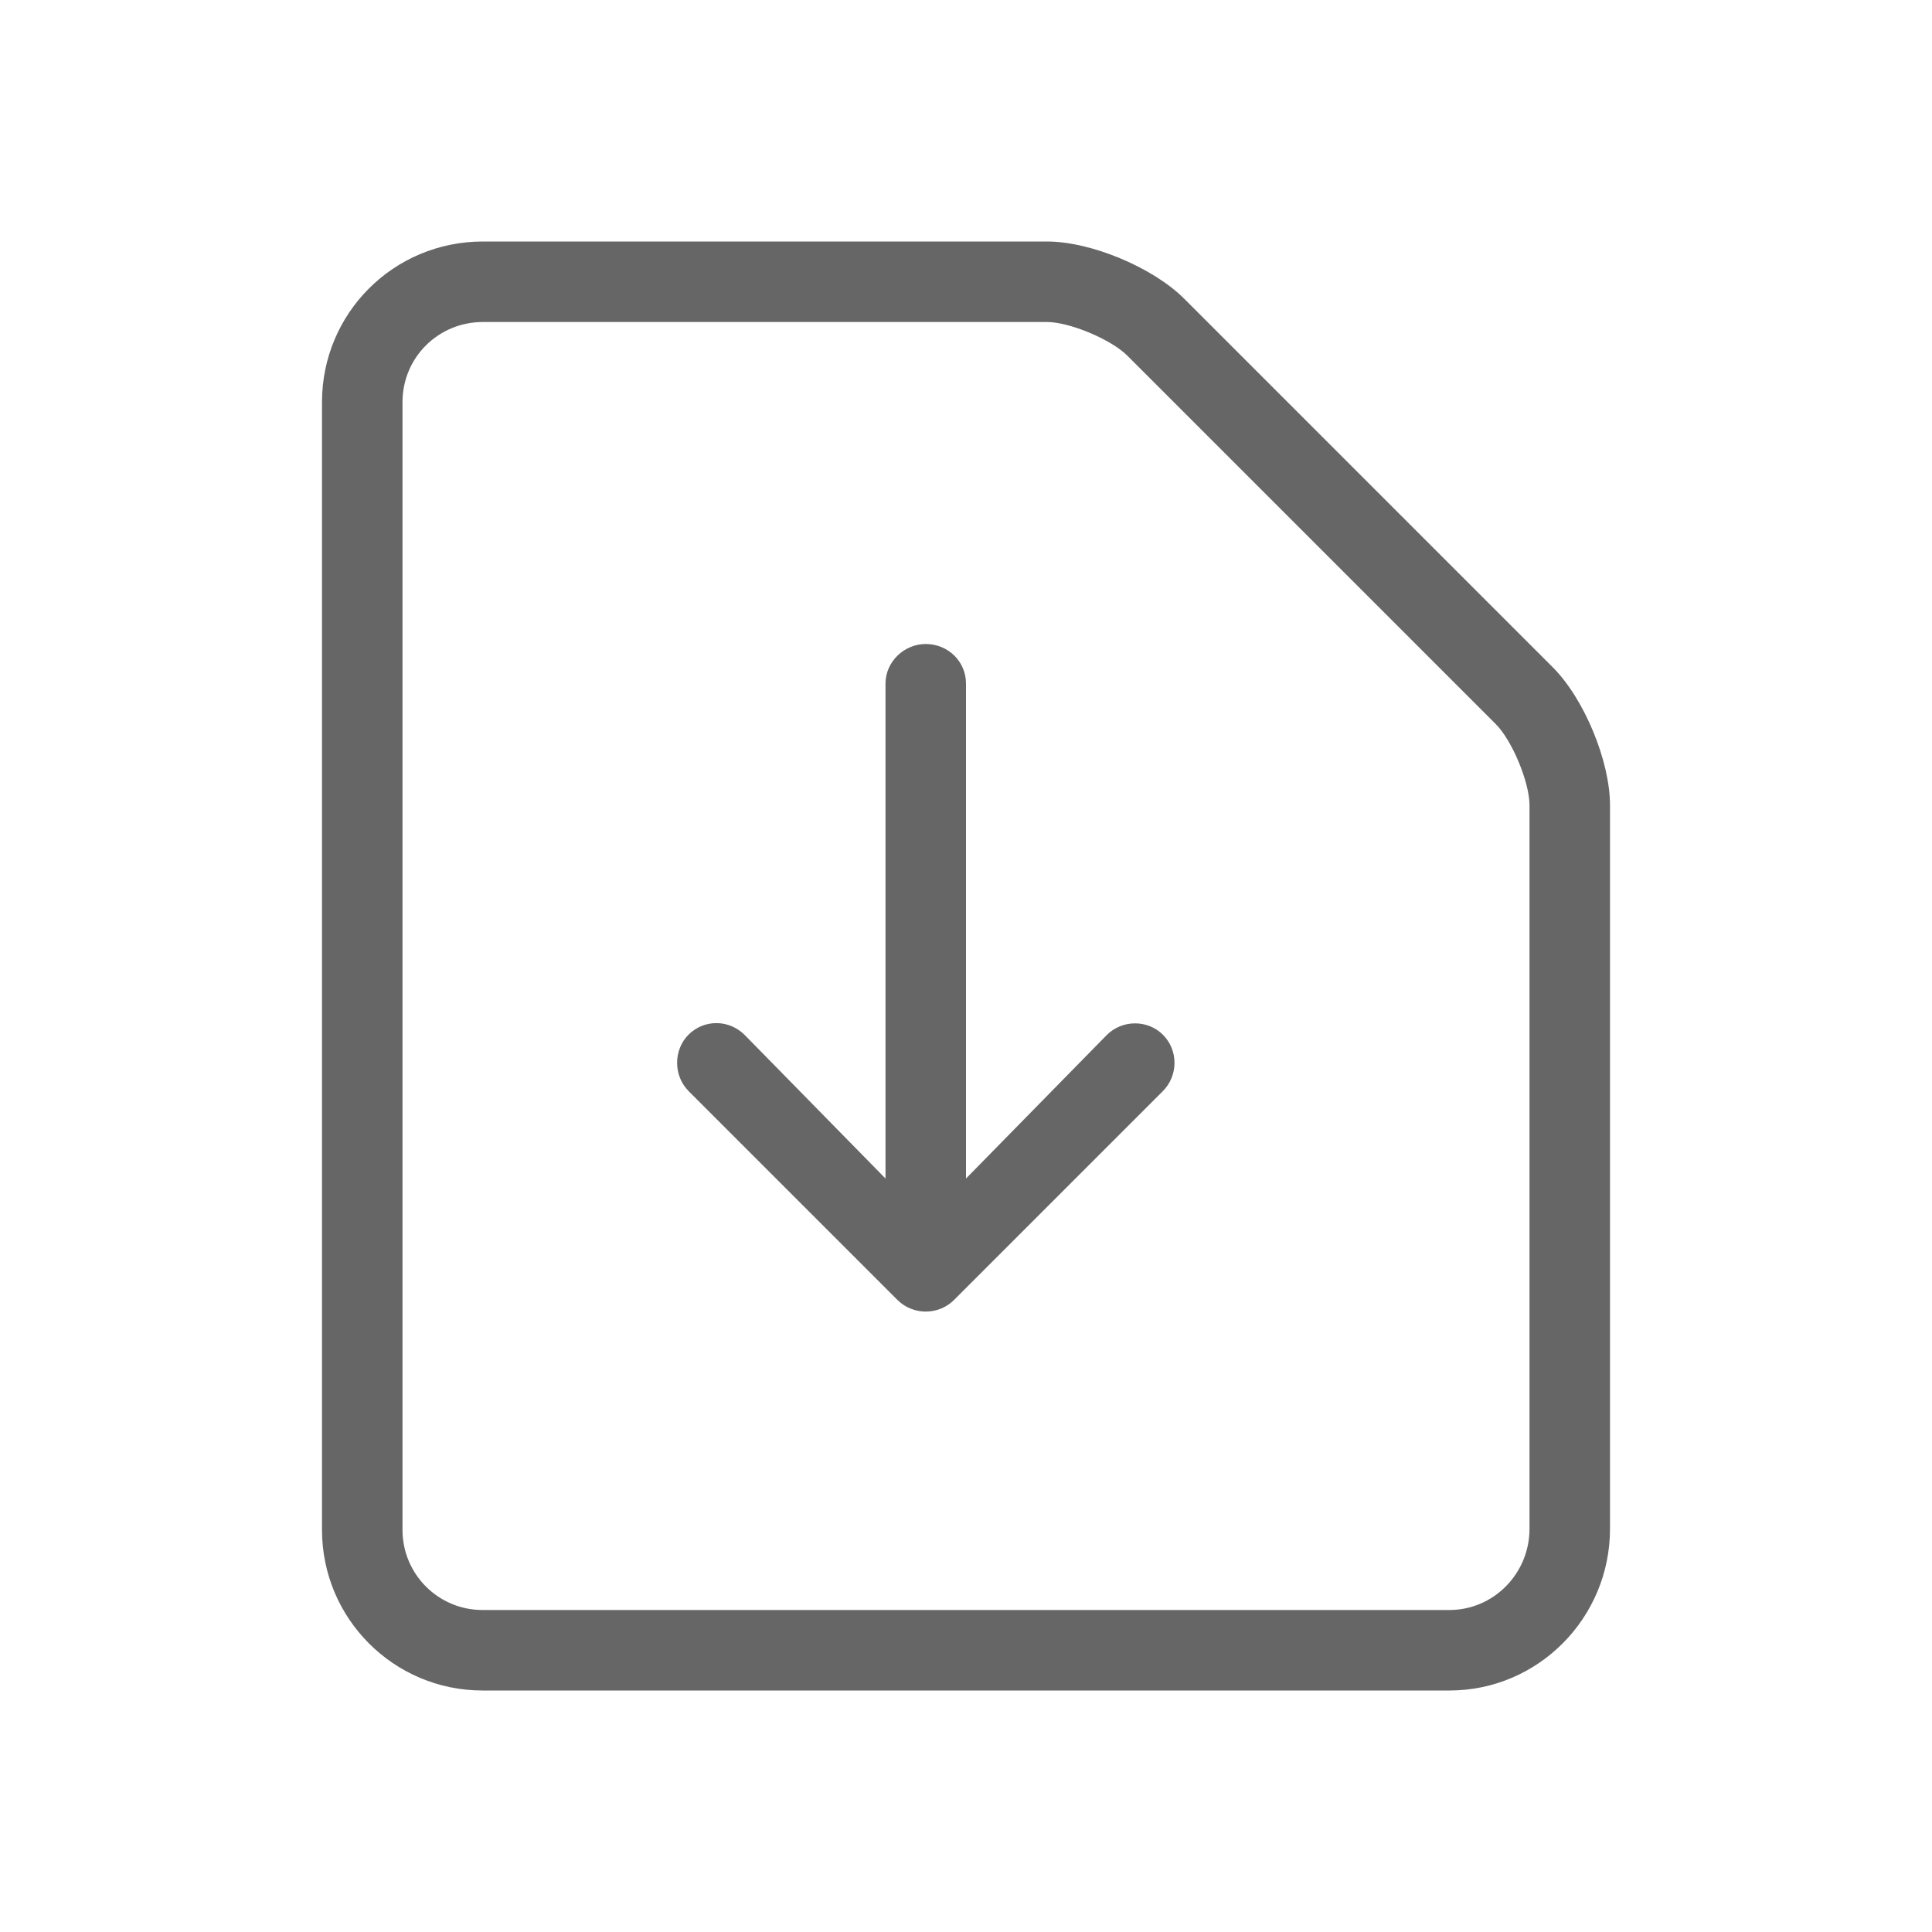
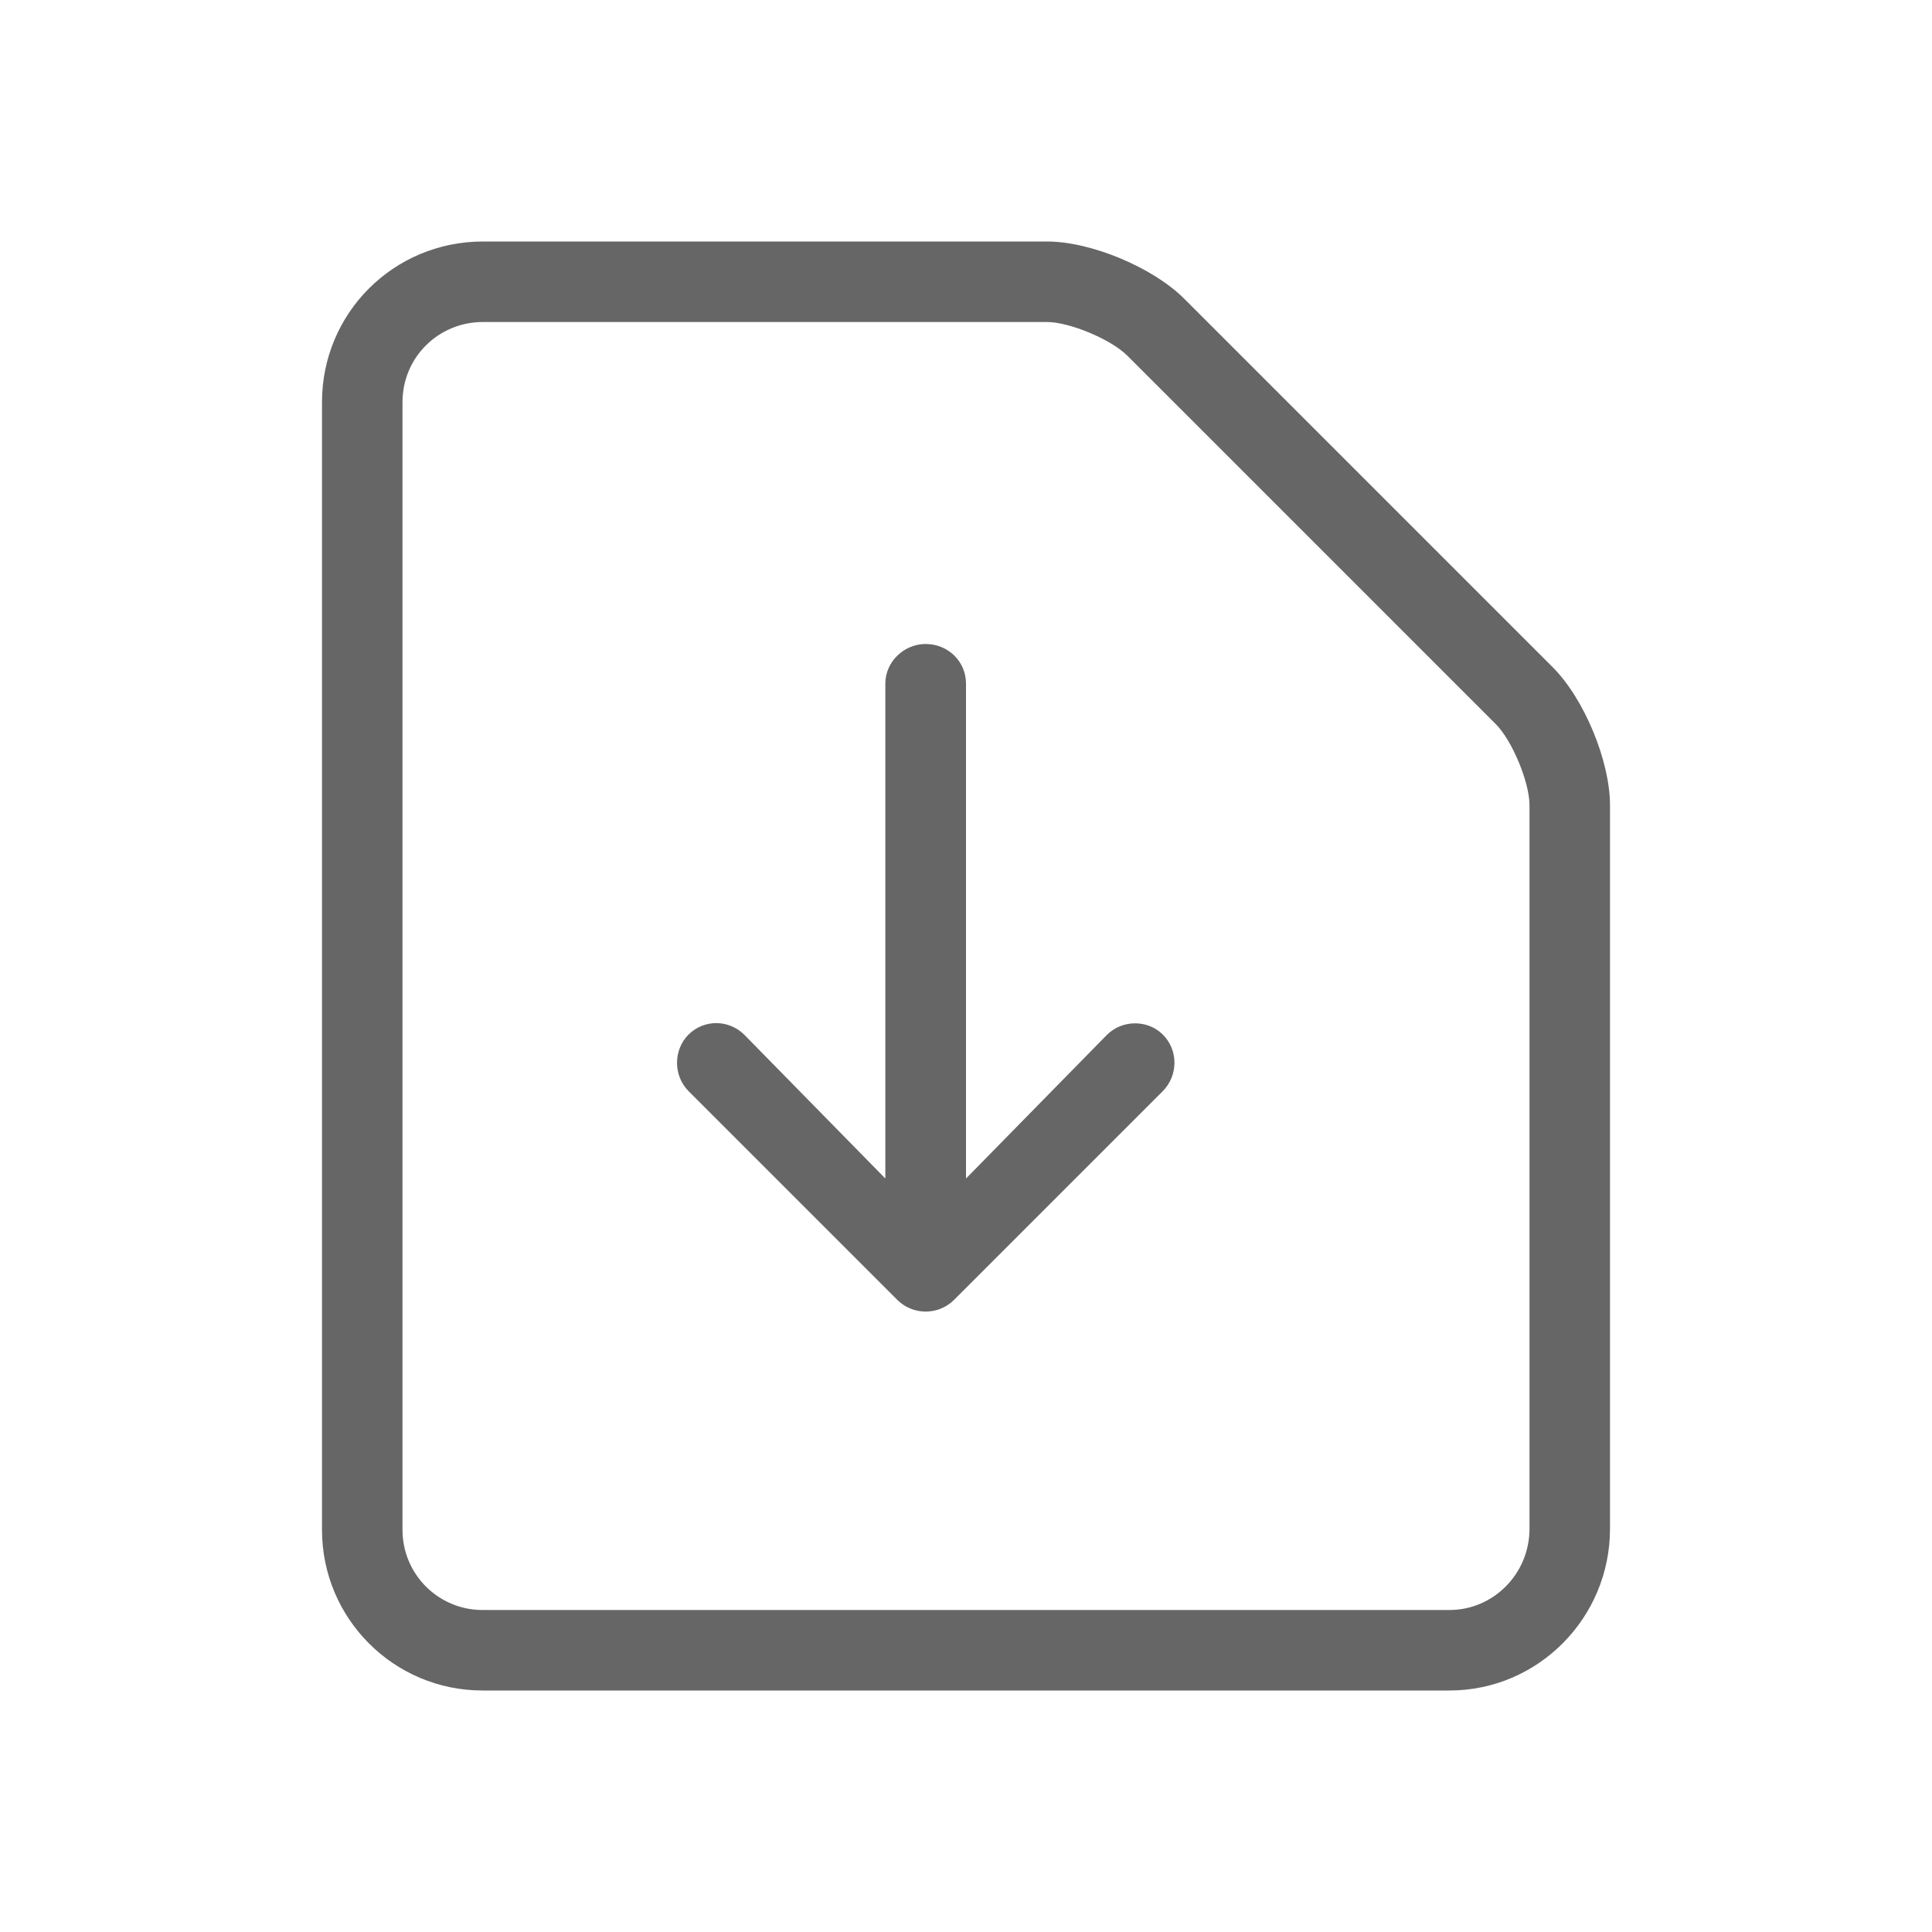
- <svg xmlns="http://www.w3.org/2000/svg" width="24px" height="24px" viewBox="0 0 24 24" version="1.1">
-   <g id="icon-/-download-file" stroke="none" stroke-width="1" fill="none" fill-rule="evenodd">
-     <path d="M13.005,3 C13.554,3 14.323,3.323 14.712,3.712 L19.288,8.288 C19.681,8.681 20,9.456 20,10.002 L20,18.991 C20,20.101 19.105,21 18.006,21 L5.994,21 C4.893,21 4,20.107 4,19.005 L4,4.995 C4,3.893 4.887,3 6,3 L13.005,3 Z M13.005,4 L6,4 C5.443,4 5,4.443 5,4.995 L5,19.005 C5,19.555 5.445,20 5.994,20 L18.006,20 C18.552,20 19,19.549 19,18.991 L19,10.002 C19,9.719 18.785,9.199 18.581,8.995 L14.005,4.419 C13.801,4.215 13.286,4 13.005,4 Z M11.5,8 C11.776,8 12,8.216 12,8.492 L12,8.492 L12,14.64 L13.746,12.86 C13.94,12.663 14.259,12.666 14.446,12.854 C14.64,13.047 14.637,13.363 14.444,13.556 L14.444,13.556 L11.853,16.147 C11.658,16.342 11.341,16.341 11.147,16.147 L11.147,16.147 L8.556,13.556 C8.361,13.361 8.366,13.041 8.553,12.853 C8.747,12.66 9.058,12.661 9.254,12.86 L9.254,12.86 L11,14.64 L11,8.492 C11,8.22 11.232,8 11.5,8 Z" id="download-file" fill="#666666" />
-   </g>
+ <svg xmlns="http://www.w3.org/2000/svg" height="24" viewBox="0 0 24 24" width="24">
+   <path d="m13.005 3c.55 0 1.318.323 1.707.712l4.576 4.576c.393.393.712 1.168.712 1.714v8.989c0 1.109-.895 2.009-1.994 2.009h-12.012c-1.101 0-1.994-.893-1.994-1.995v-14.01c0-1.102.887-1.995 2-1.995zm0 1h-7.005c-.557 0-1.0.443-1.0.995v14.01c0 .55.445.995.994.995h12.012c.546 0 .994-.451.994-1.009v-8.989c0-.284-.215-.803-.419-1.007l-4.576-4.576c-.204-.204-.719-.419-1-.419zm-1.505 4c.276 0 .5.216.5.492v6.148l1.746-1.78c.193-.197.513-.195.7-.007.193.193.191.509-.003.703l-2.591 2.591c-.195.195-.512.194-.706-0l-2.591-2.591c-.195-.195-.19-.515-.003-.703.193-.193.505-.192.7.007l1.746 1.78v-6.148c0-.272.232-.492.5-.492z" fill="#666" fill-rule="evenodd" />
</svg>
